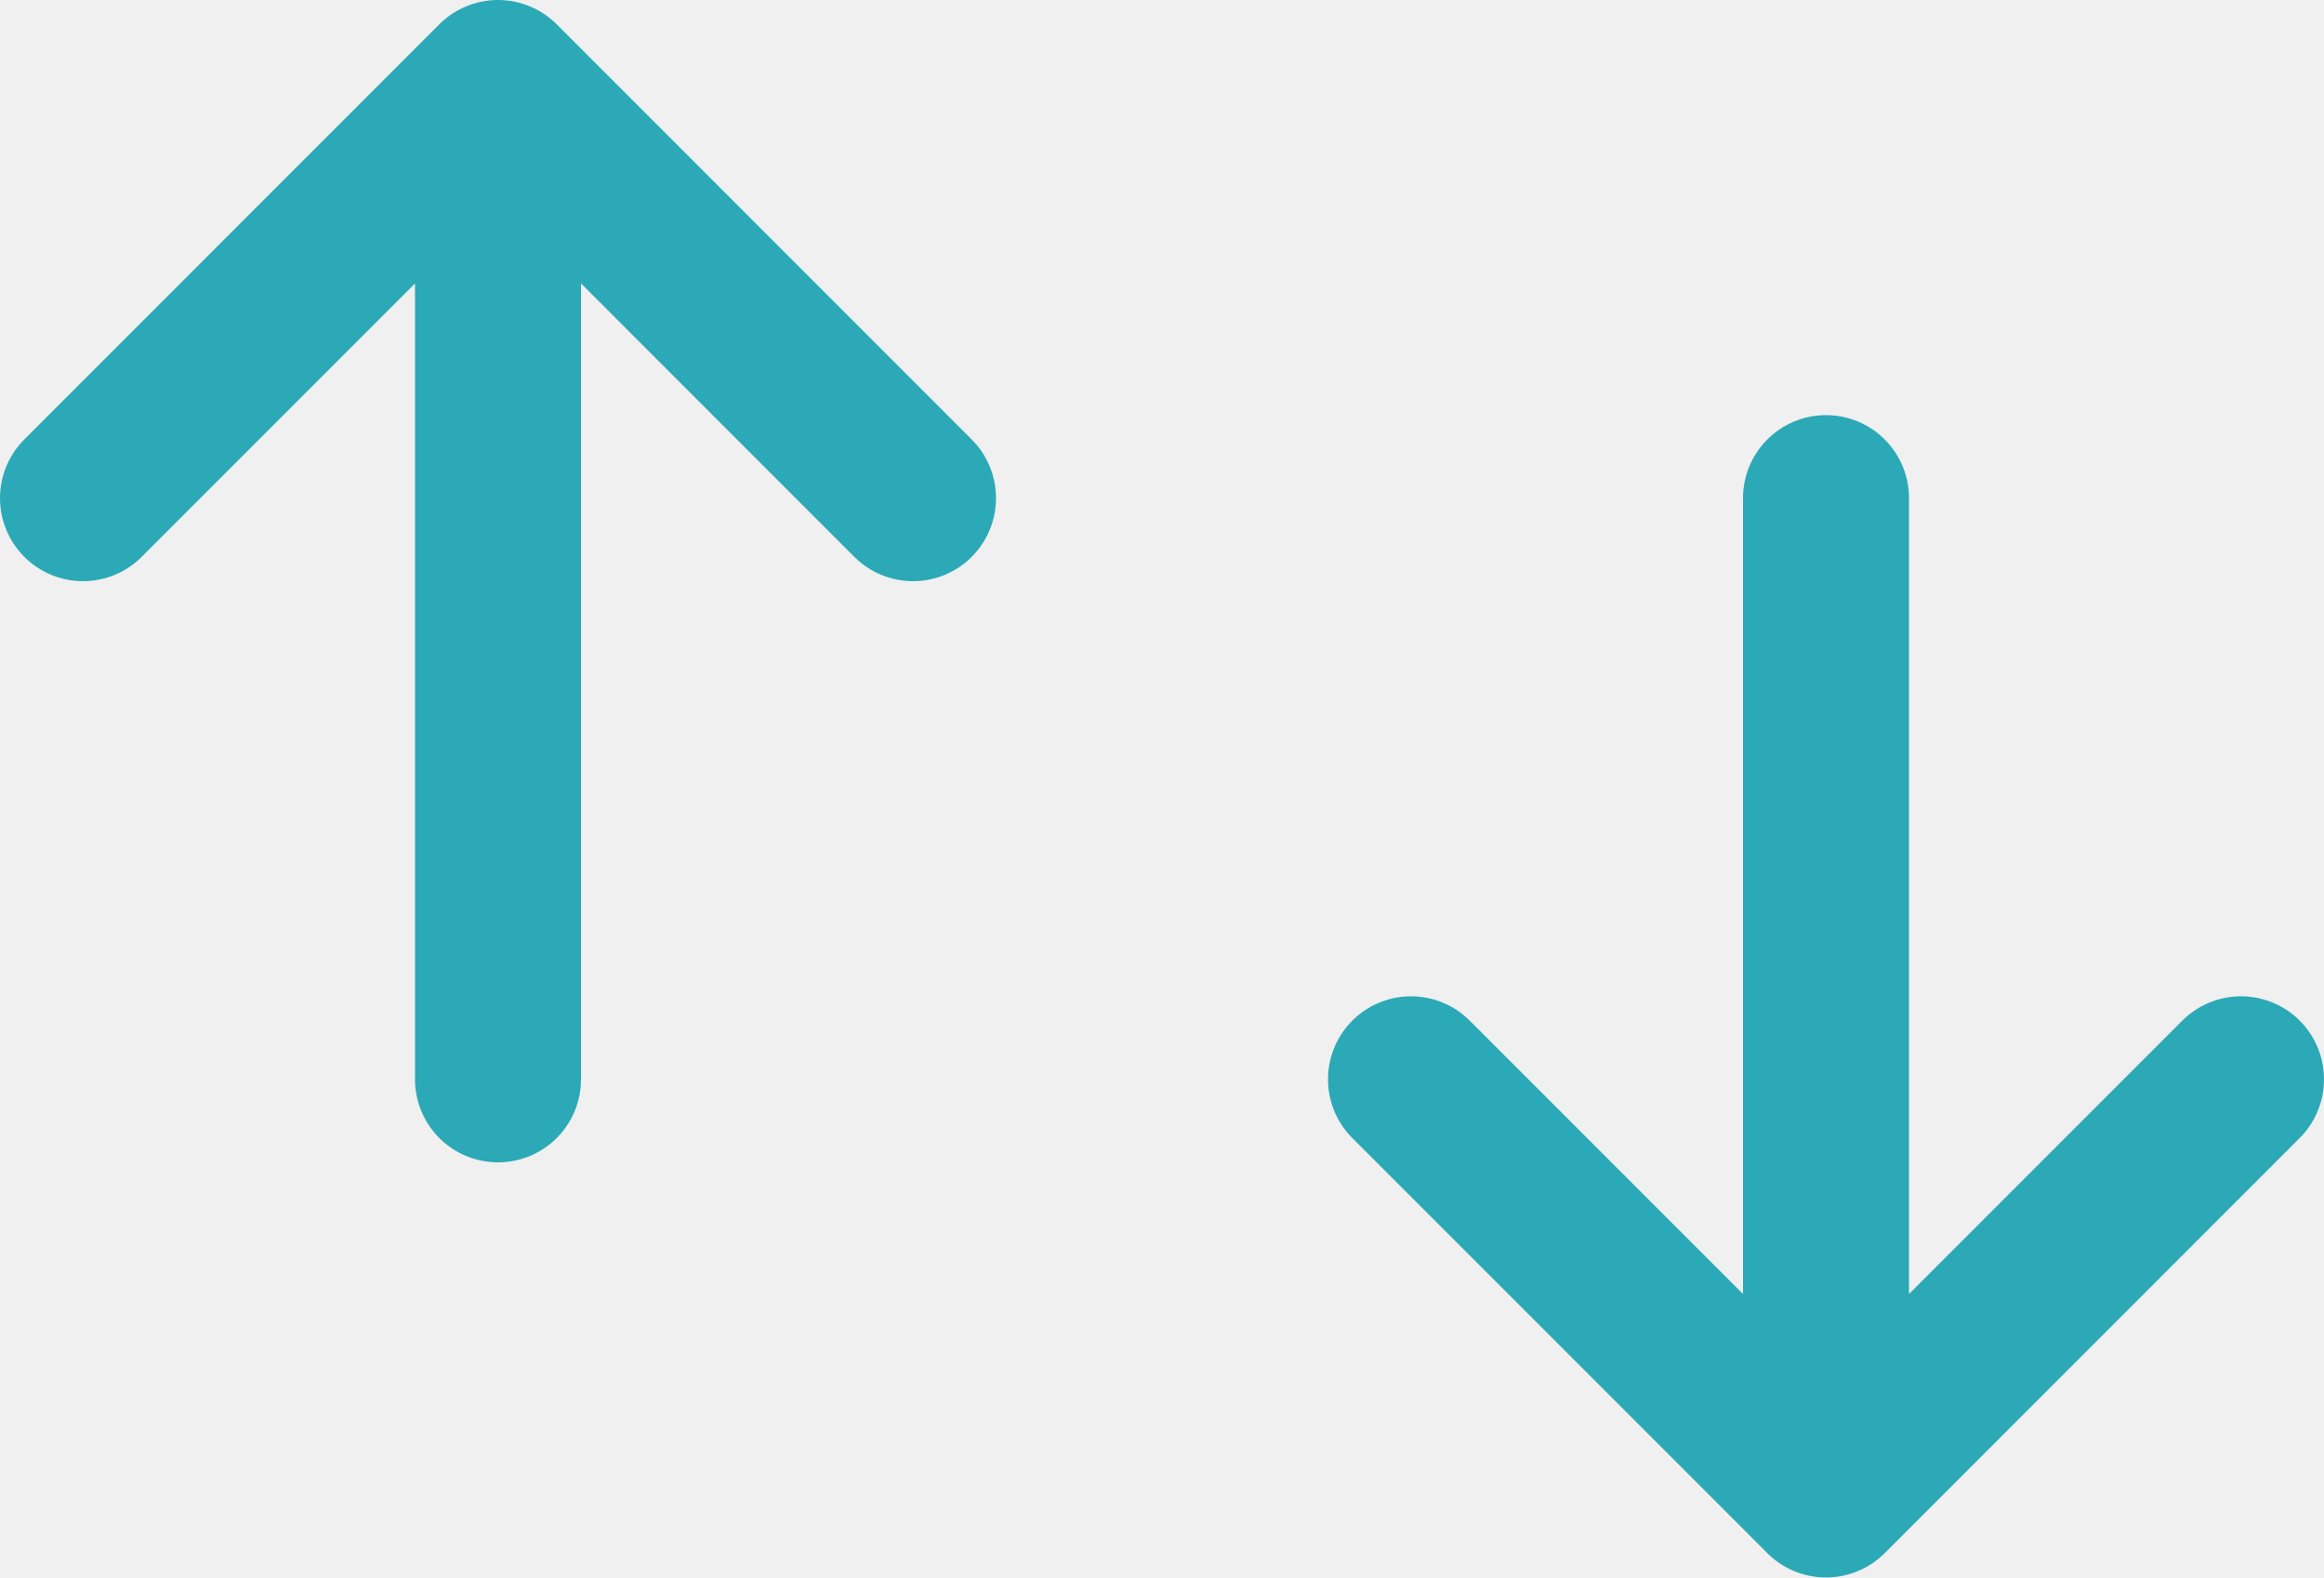
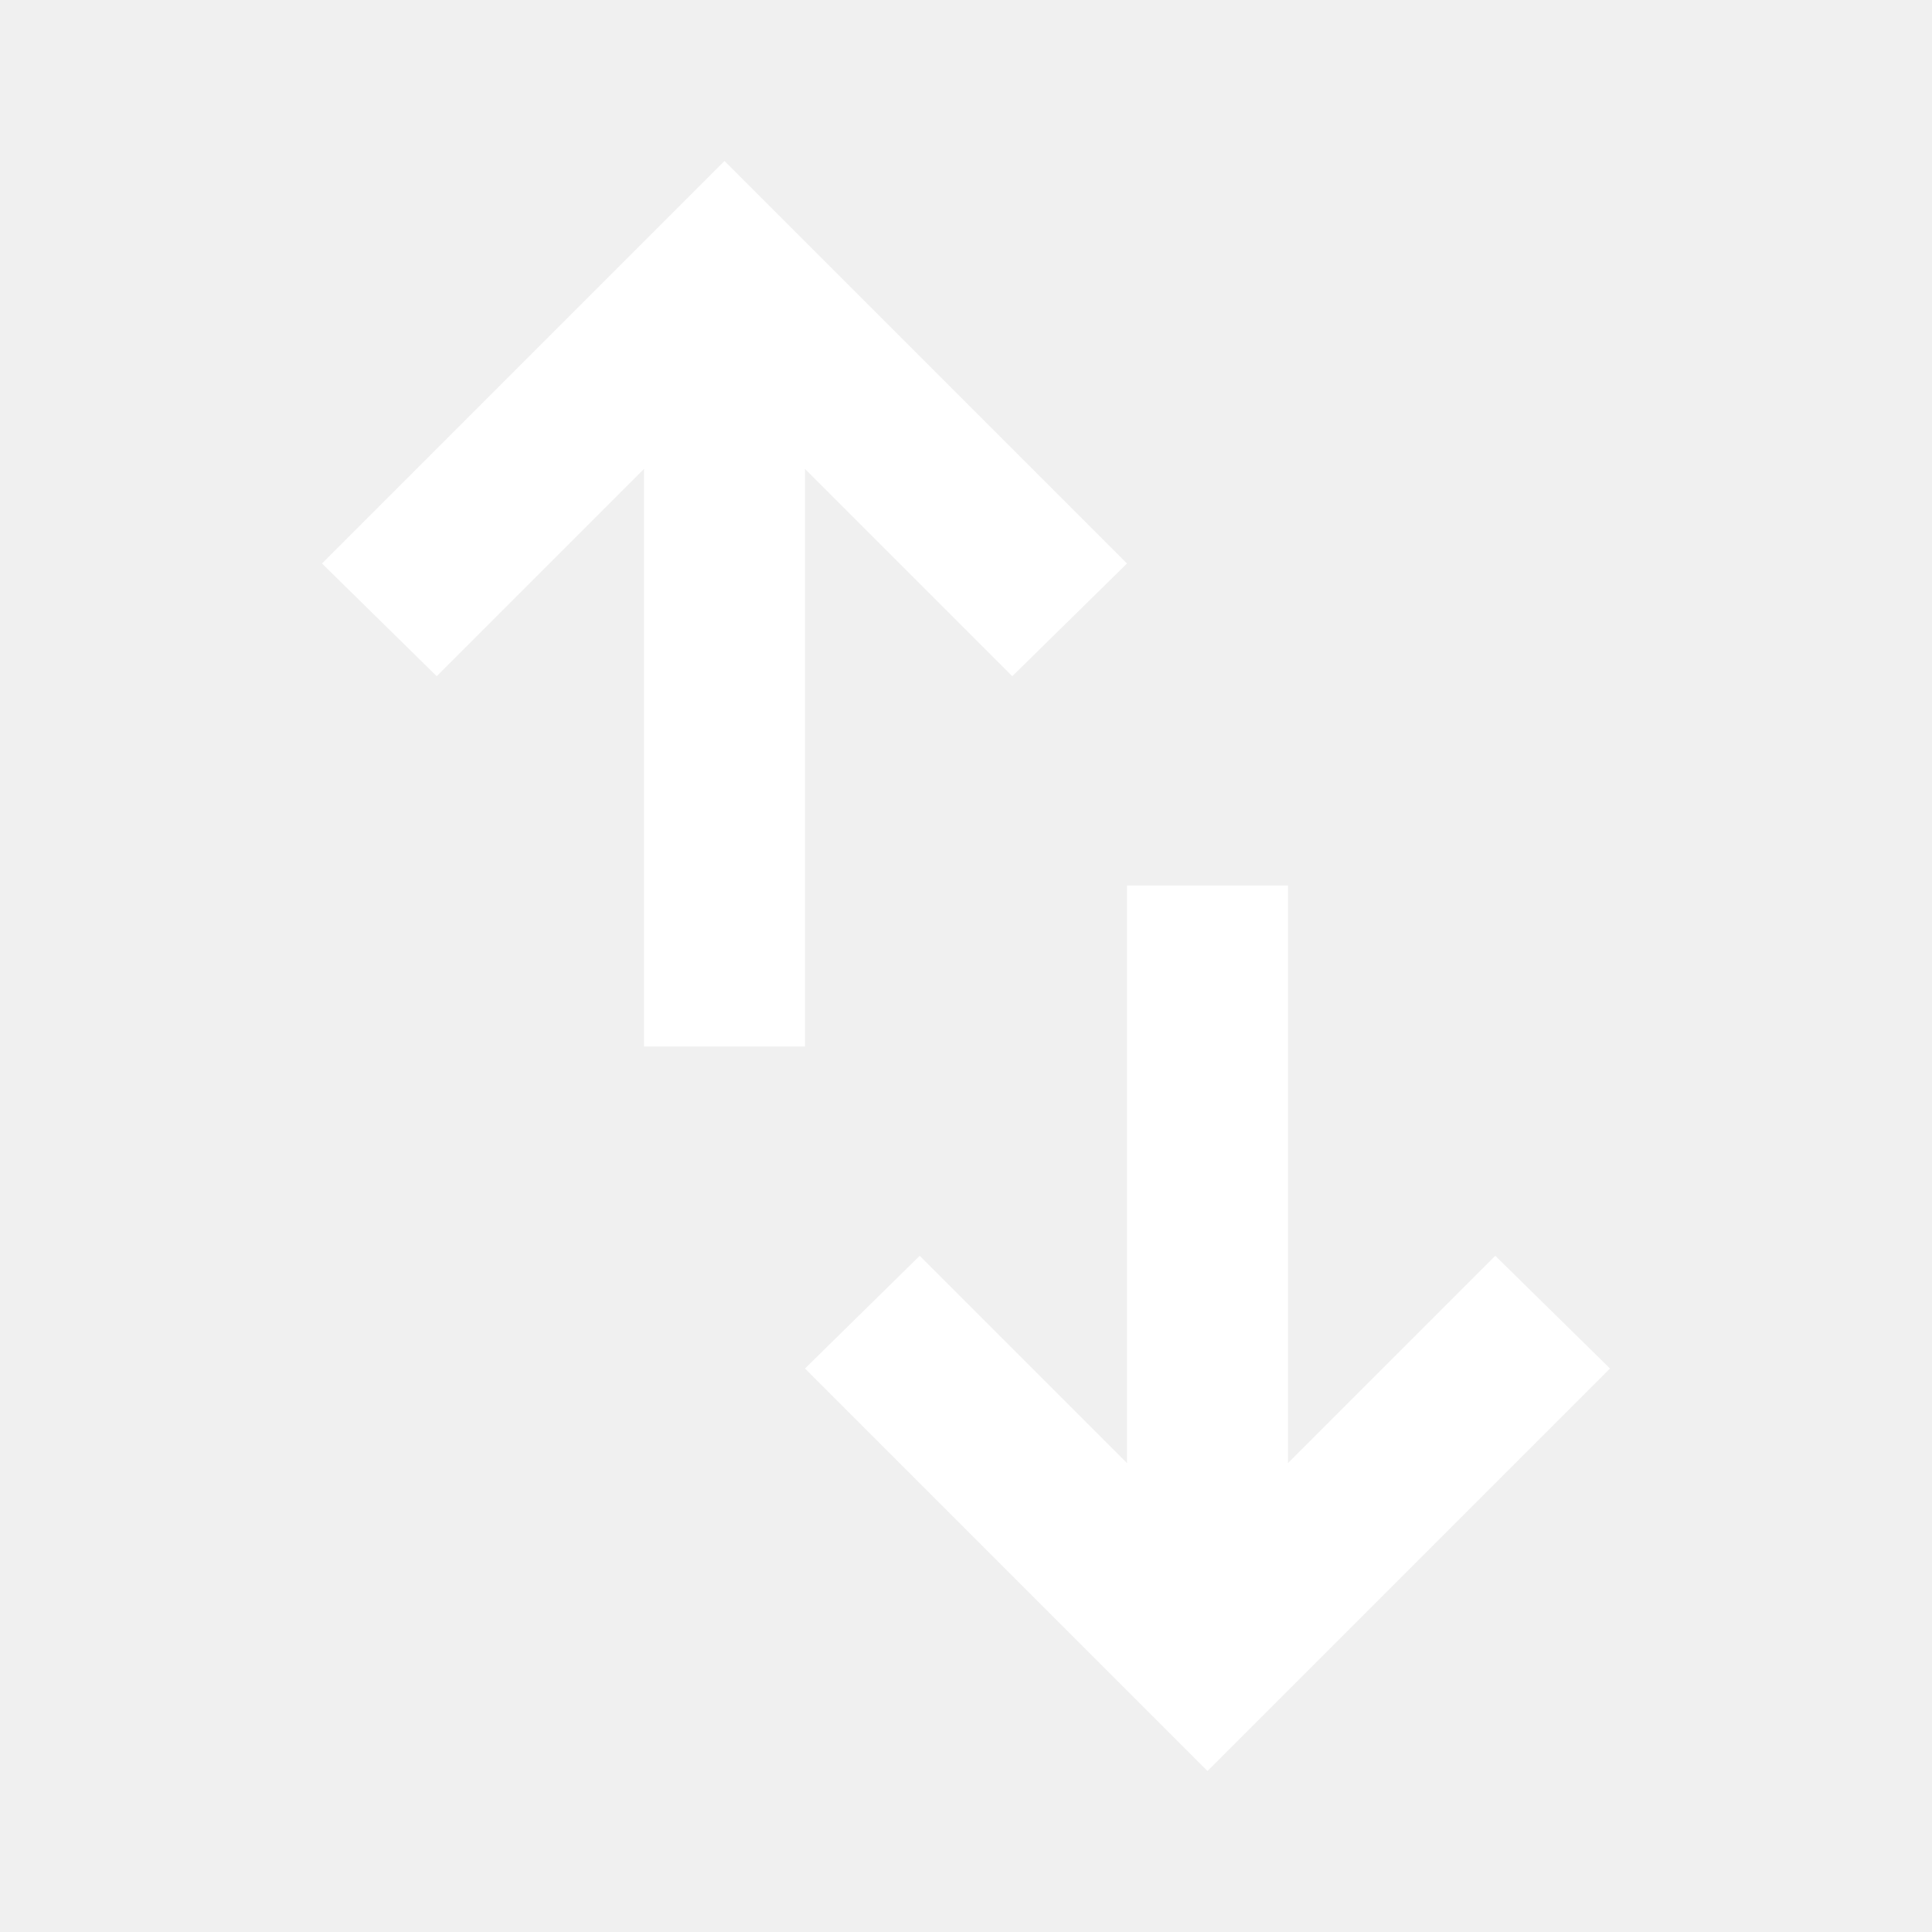
- <svg xmlns="http://www.w3.org/2000/svg" viewBox="0 0 28 19" fill-rule="evenodd" clip-rule="evenodd" stroke-linecap="round" stroke-linejoin="round">
-   <path d="M11 6L6 1 1 6M6 1v12M17 13l5 5 5-5M22 18V6" fill="none" stroke="#2ca9b7" stroke-width="2" />
+ <svg xmlns="http://www.w3.org/2000/svg" width="24" height="24" viewBox="0 0 24 24" fill="none">
+   <path d="M8 13V5.825L5.425 8.4L4 7L9 2L14 7L12.575 8.4L10 5.825V13H8ZM15 22L10 17L11.425 15.6L14 18.175V11H16V18.175L18.575 15.6L20 17L15 22Z" fill="white" />
</svg>
